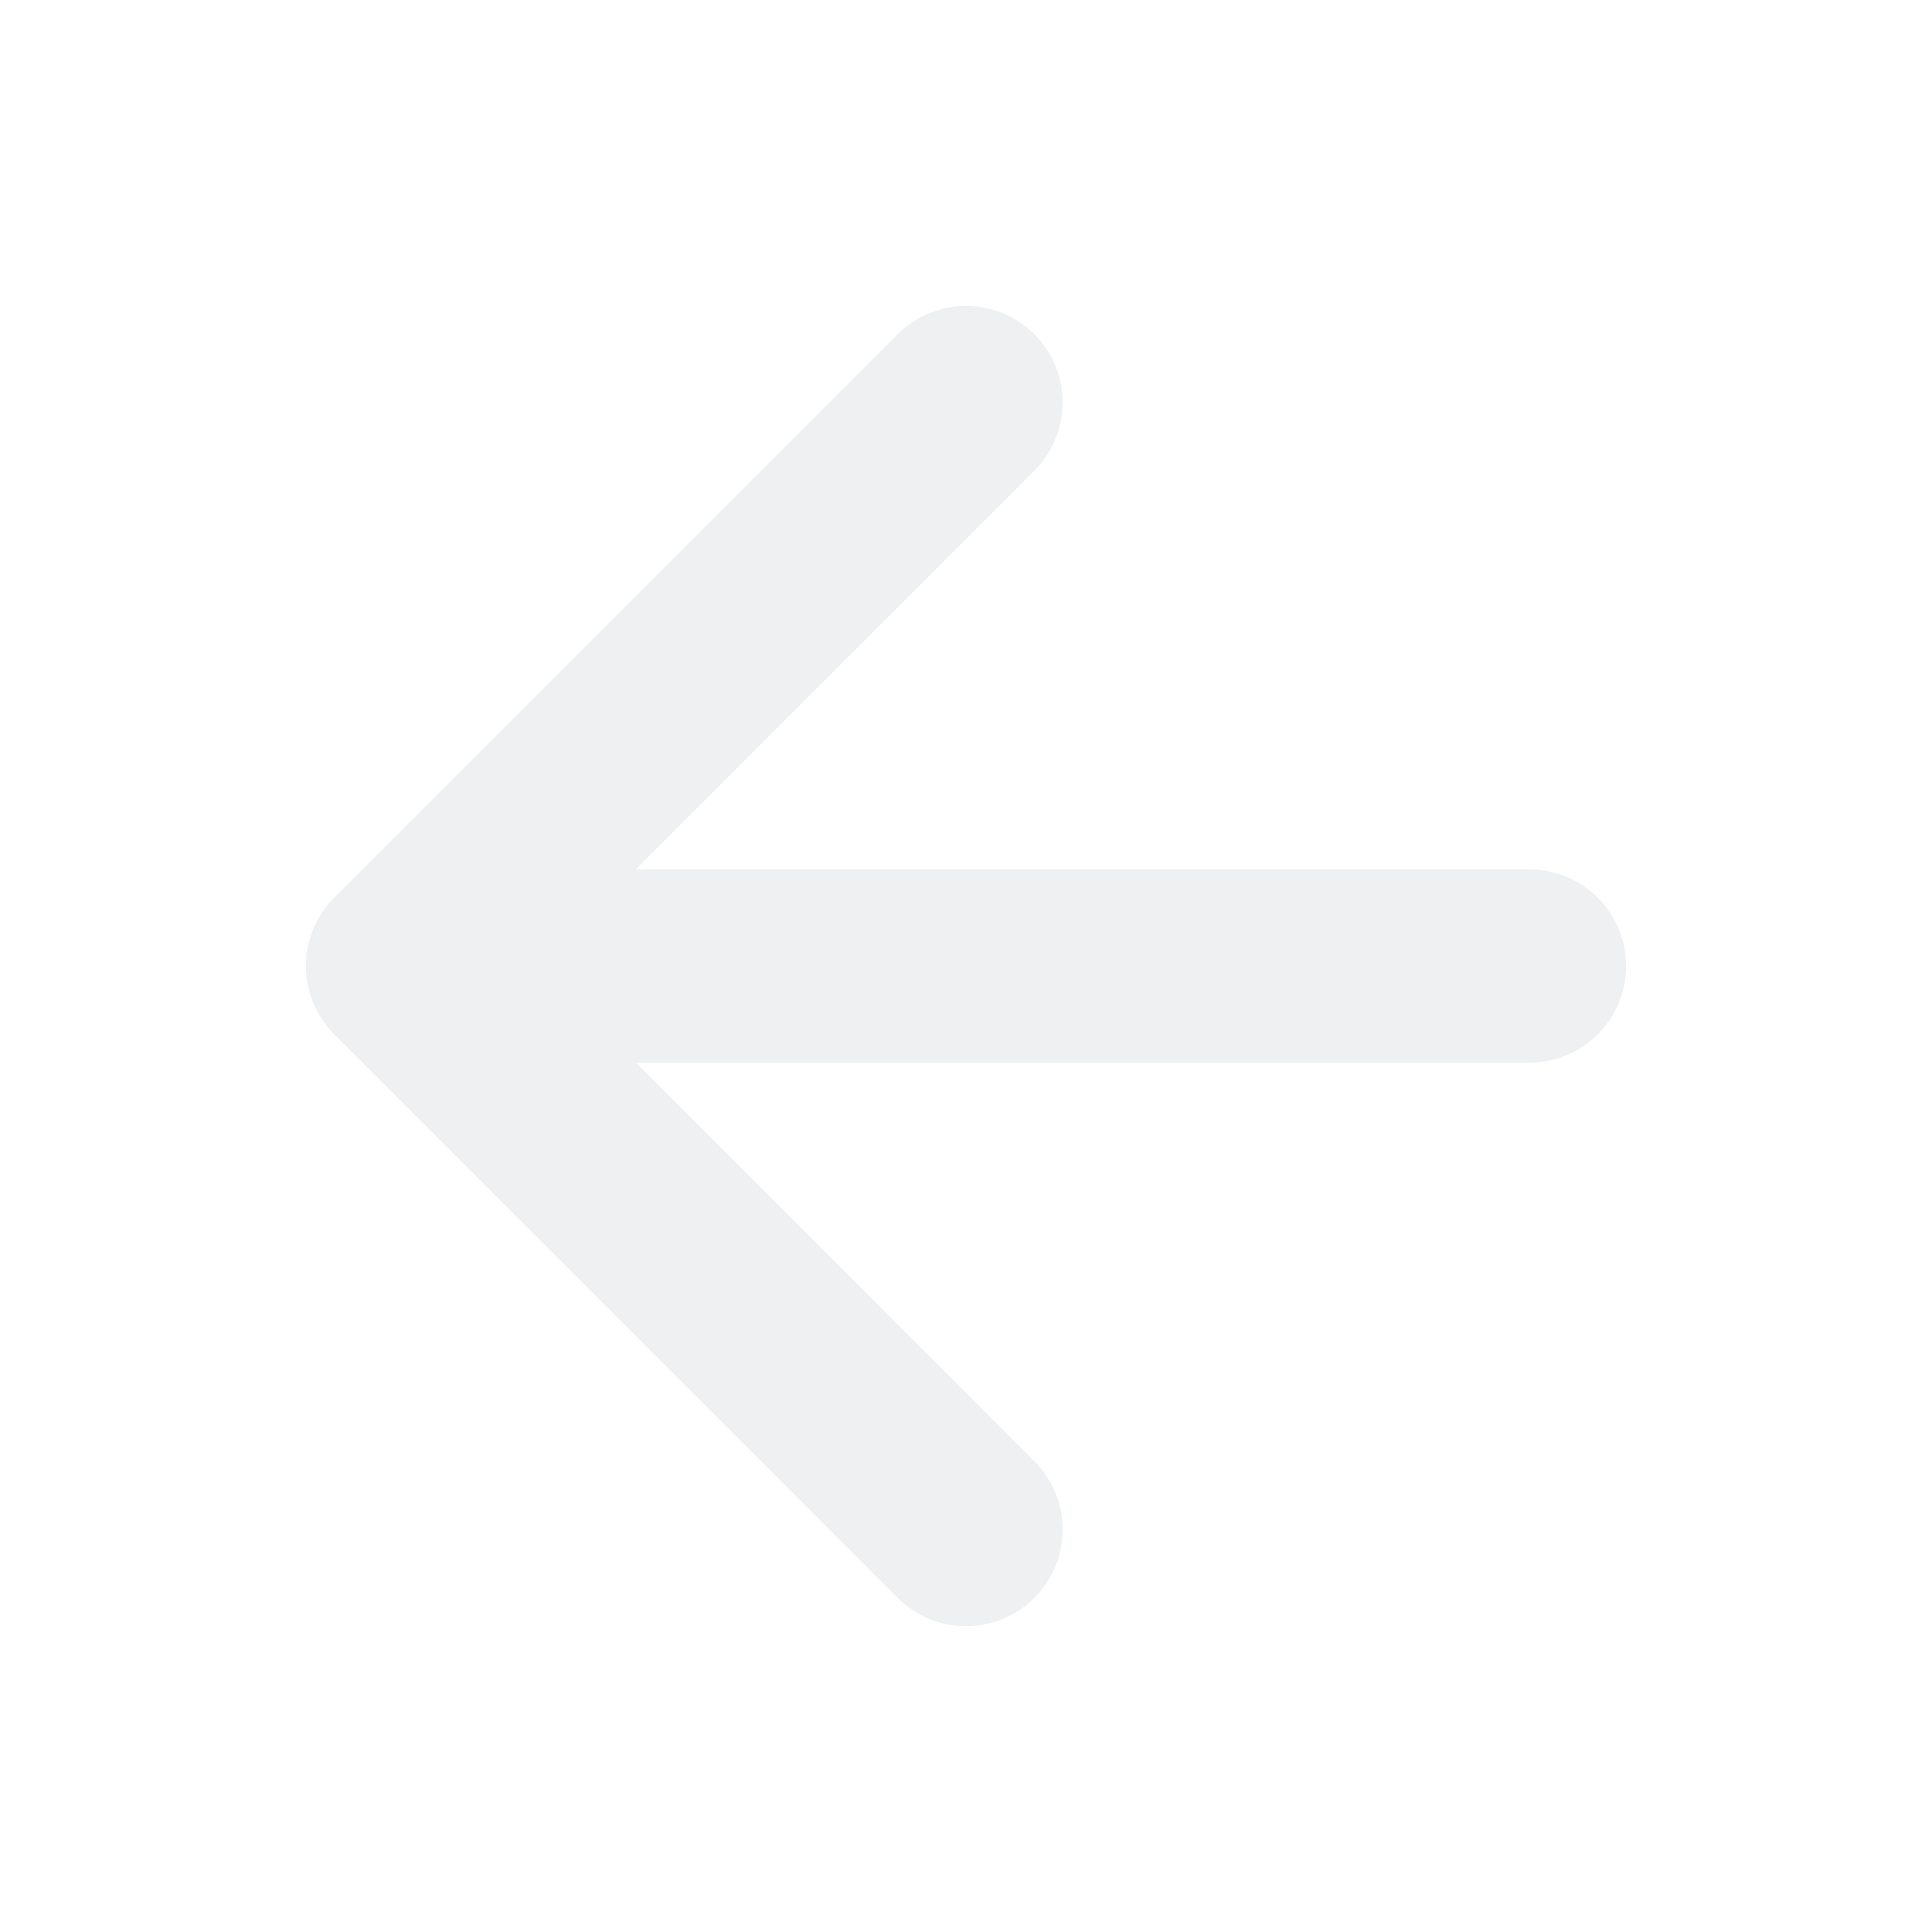
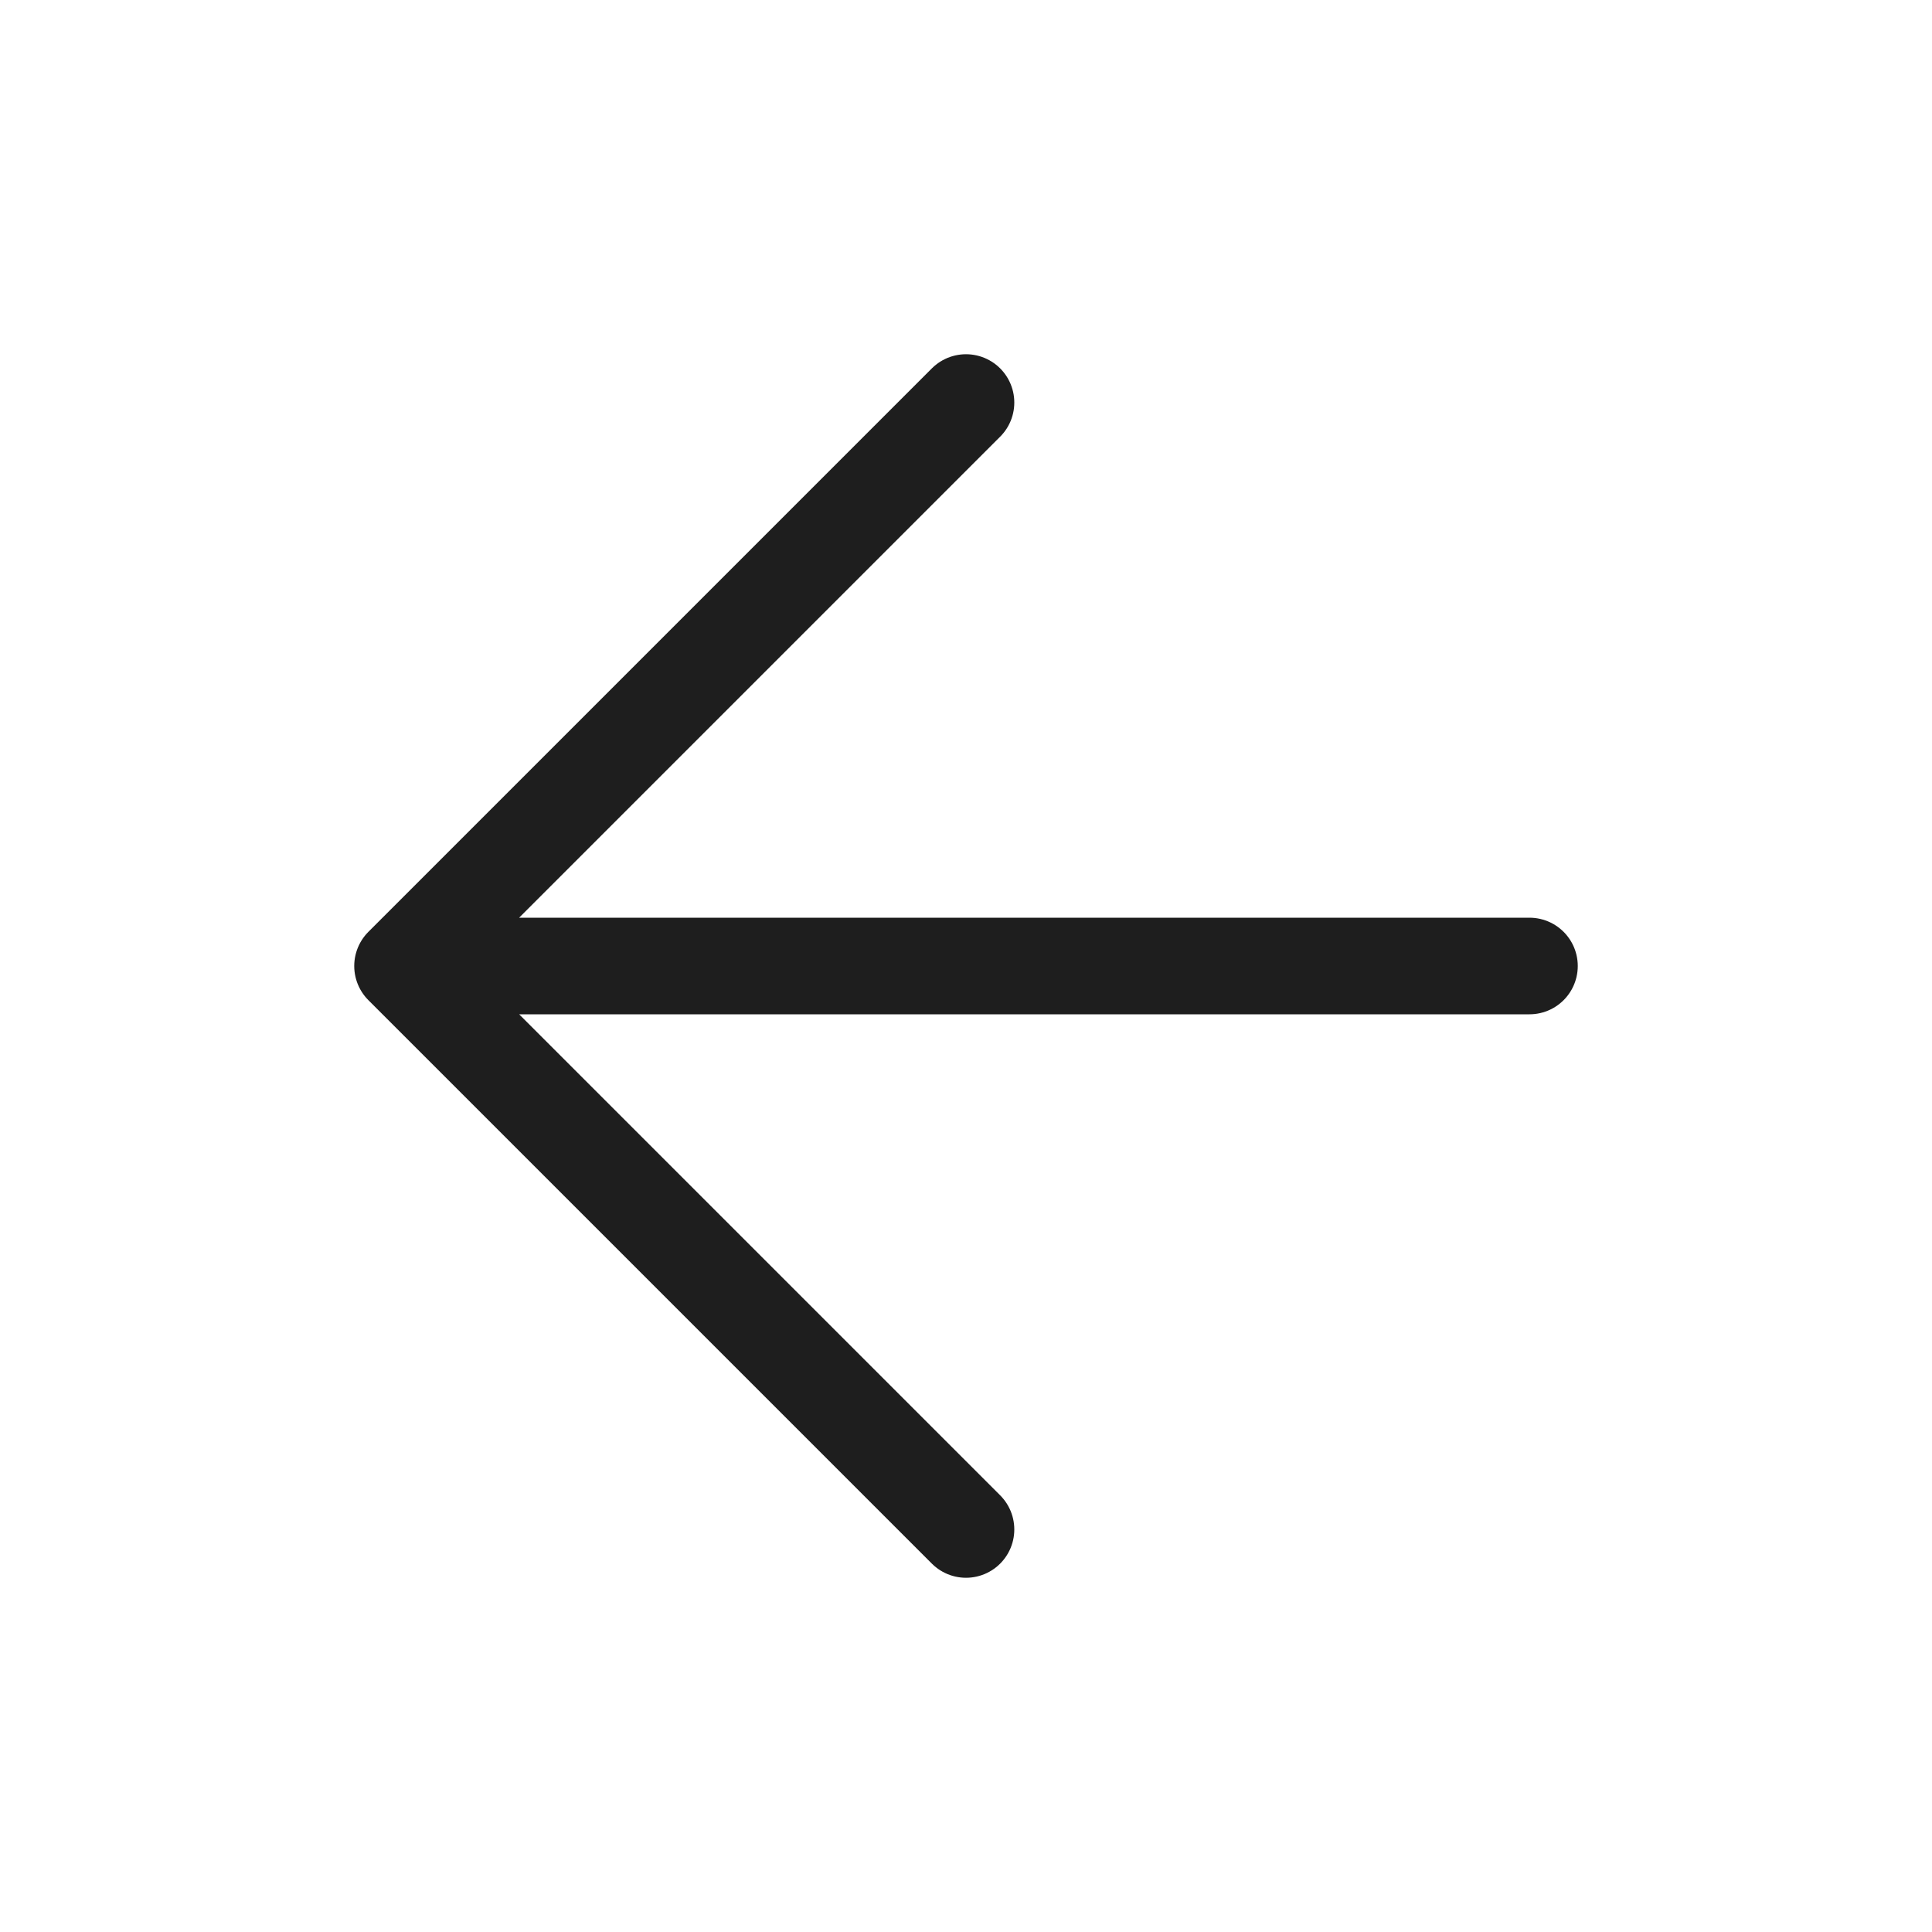
<svg xmlns="http://www.w3.org/2000/svg" width="20" height="20" viewBox="0 0 20 20" fill="none">
-   <path d="M15.833 10H4.167M4.167 10L10 15.834M4.167 10L10 4.167" stroke="#EEF0F1" stroke-width="2" stroke-linecap="round" stroke-linejoin="round" />
+   <path d="M15.833 10H4.167M4.167 10L10 15.833M4.167 10L10 4.167" stroke="#1E1E1E" stroke-linecap="round" stroke-linejoin="round" />
</svg>
